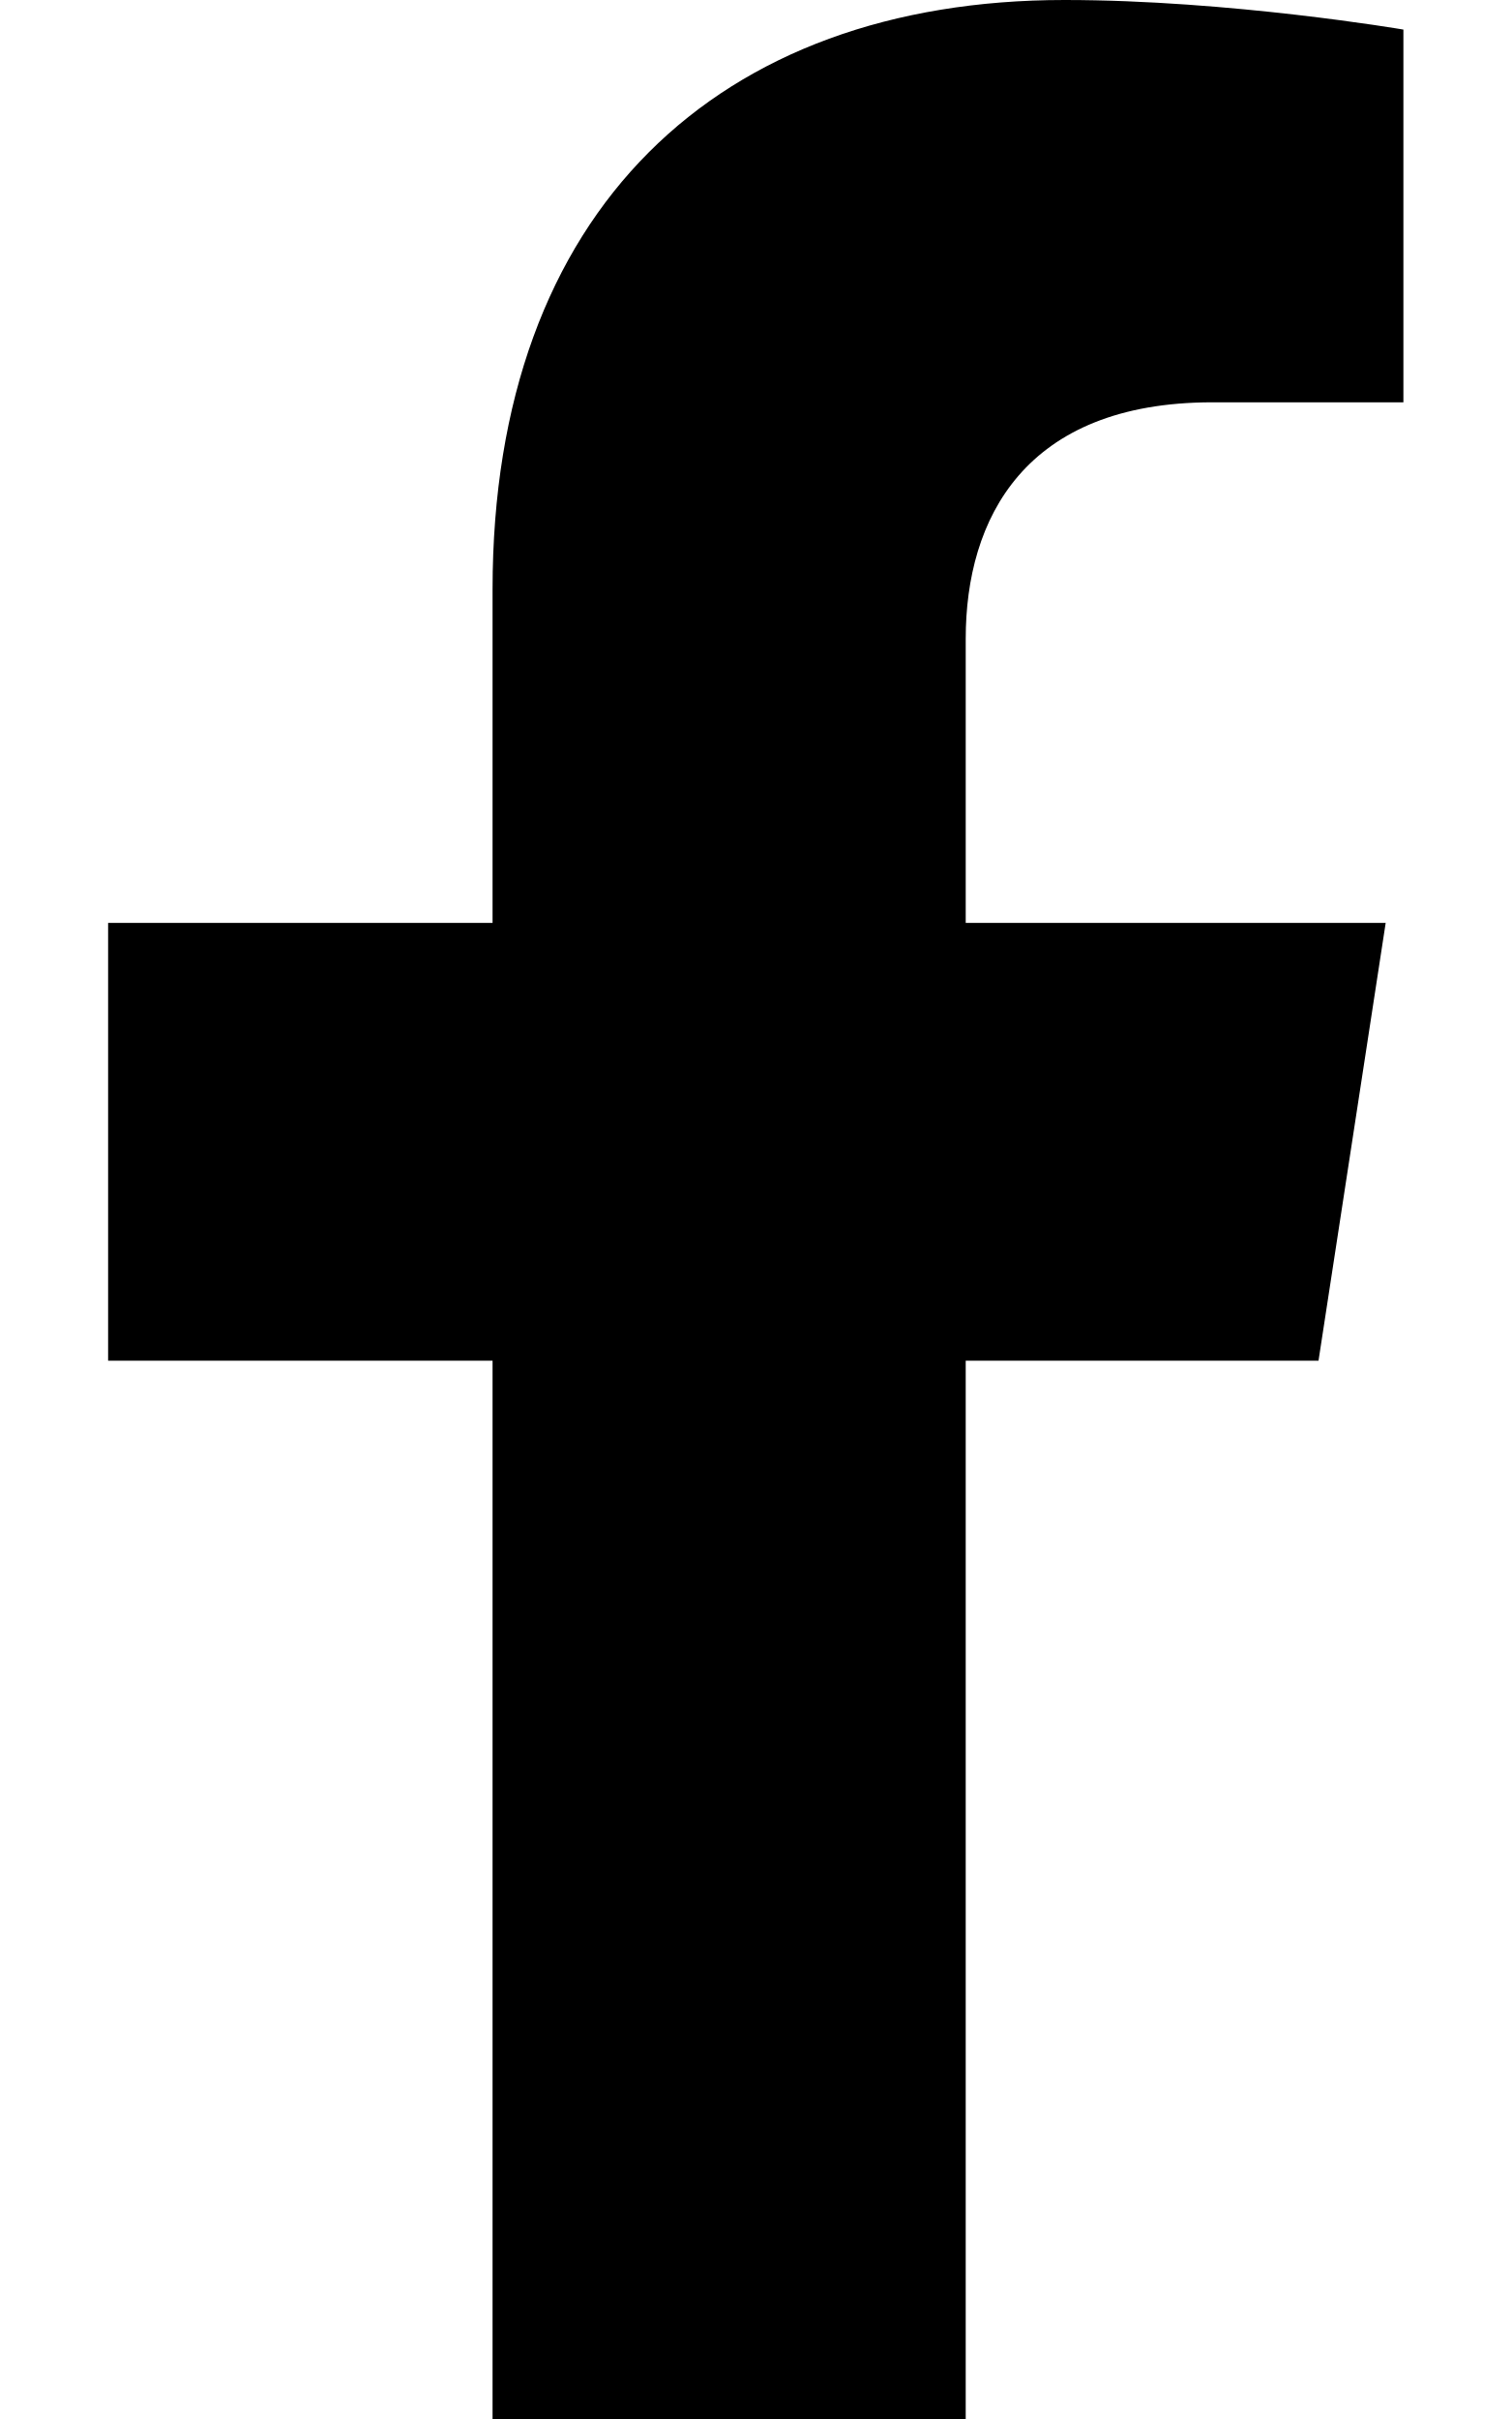
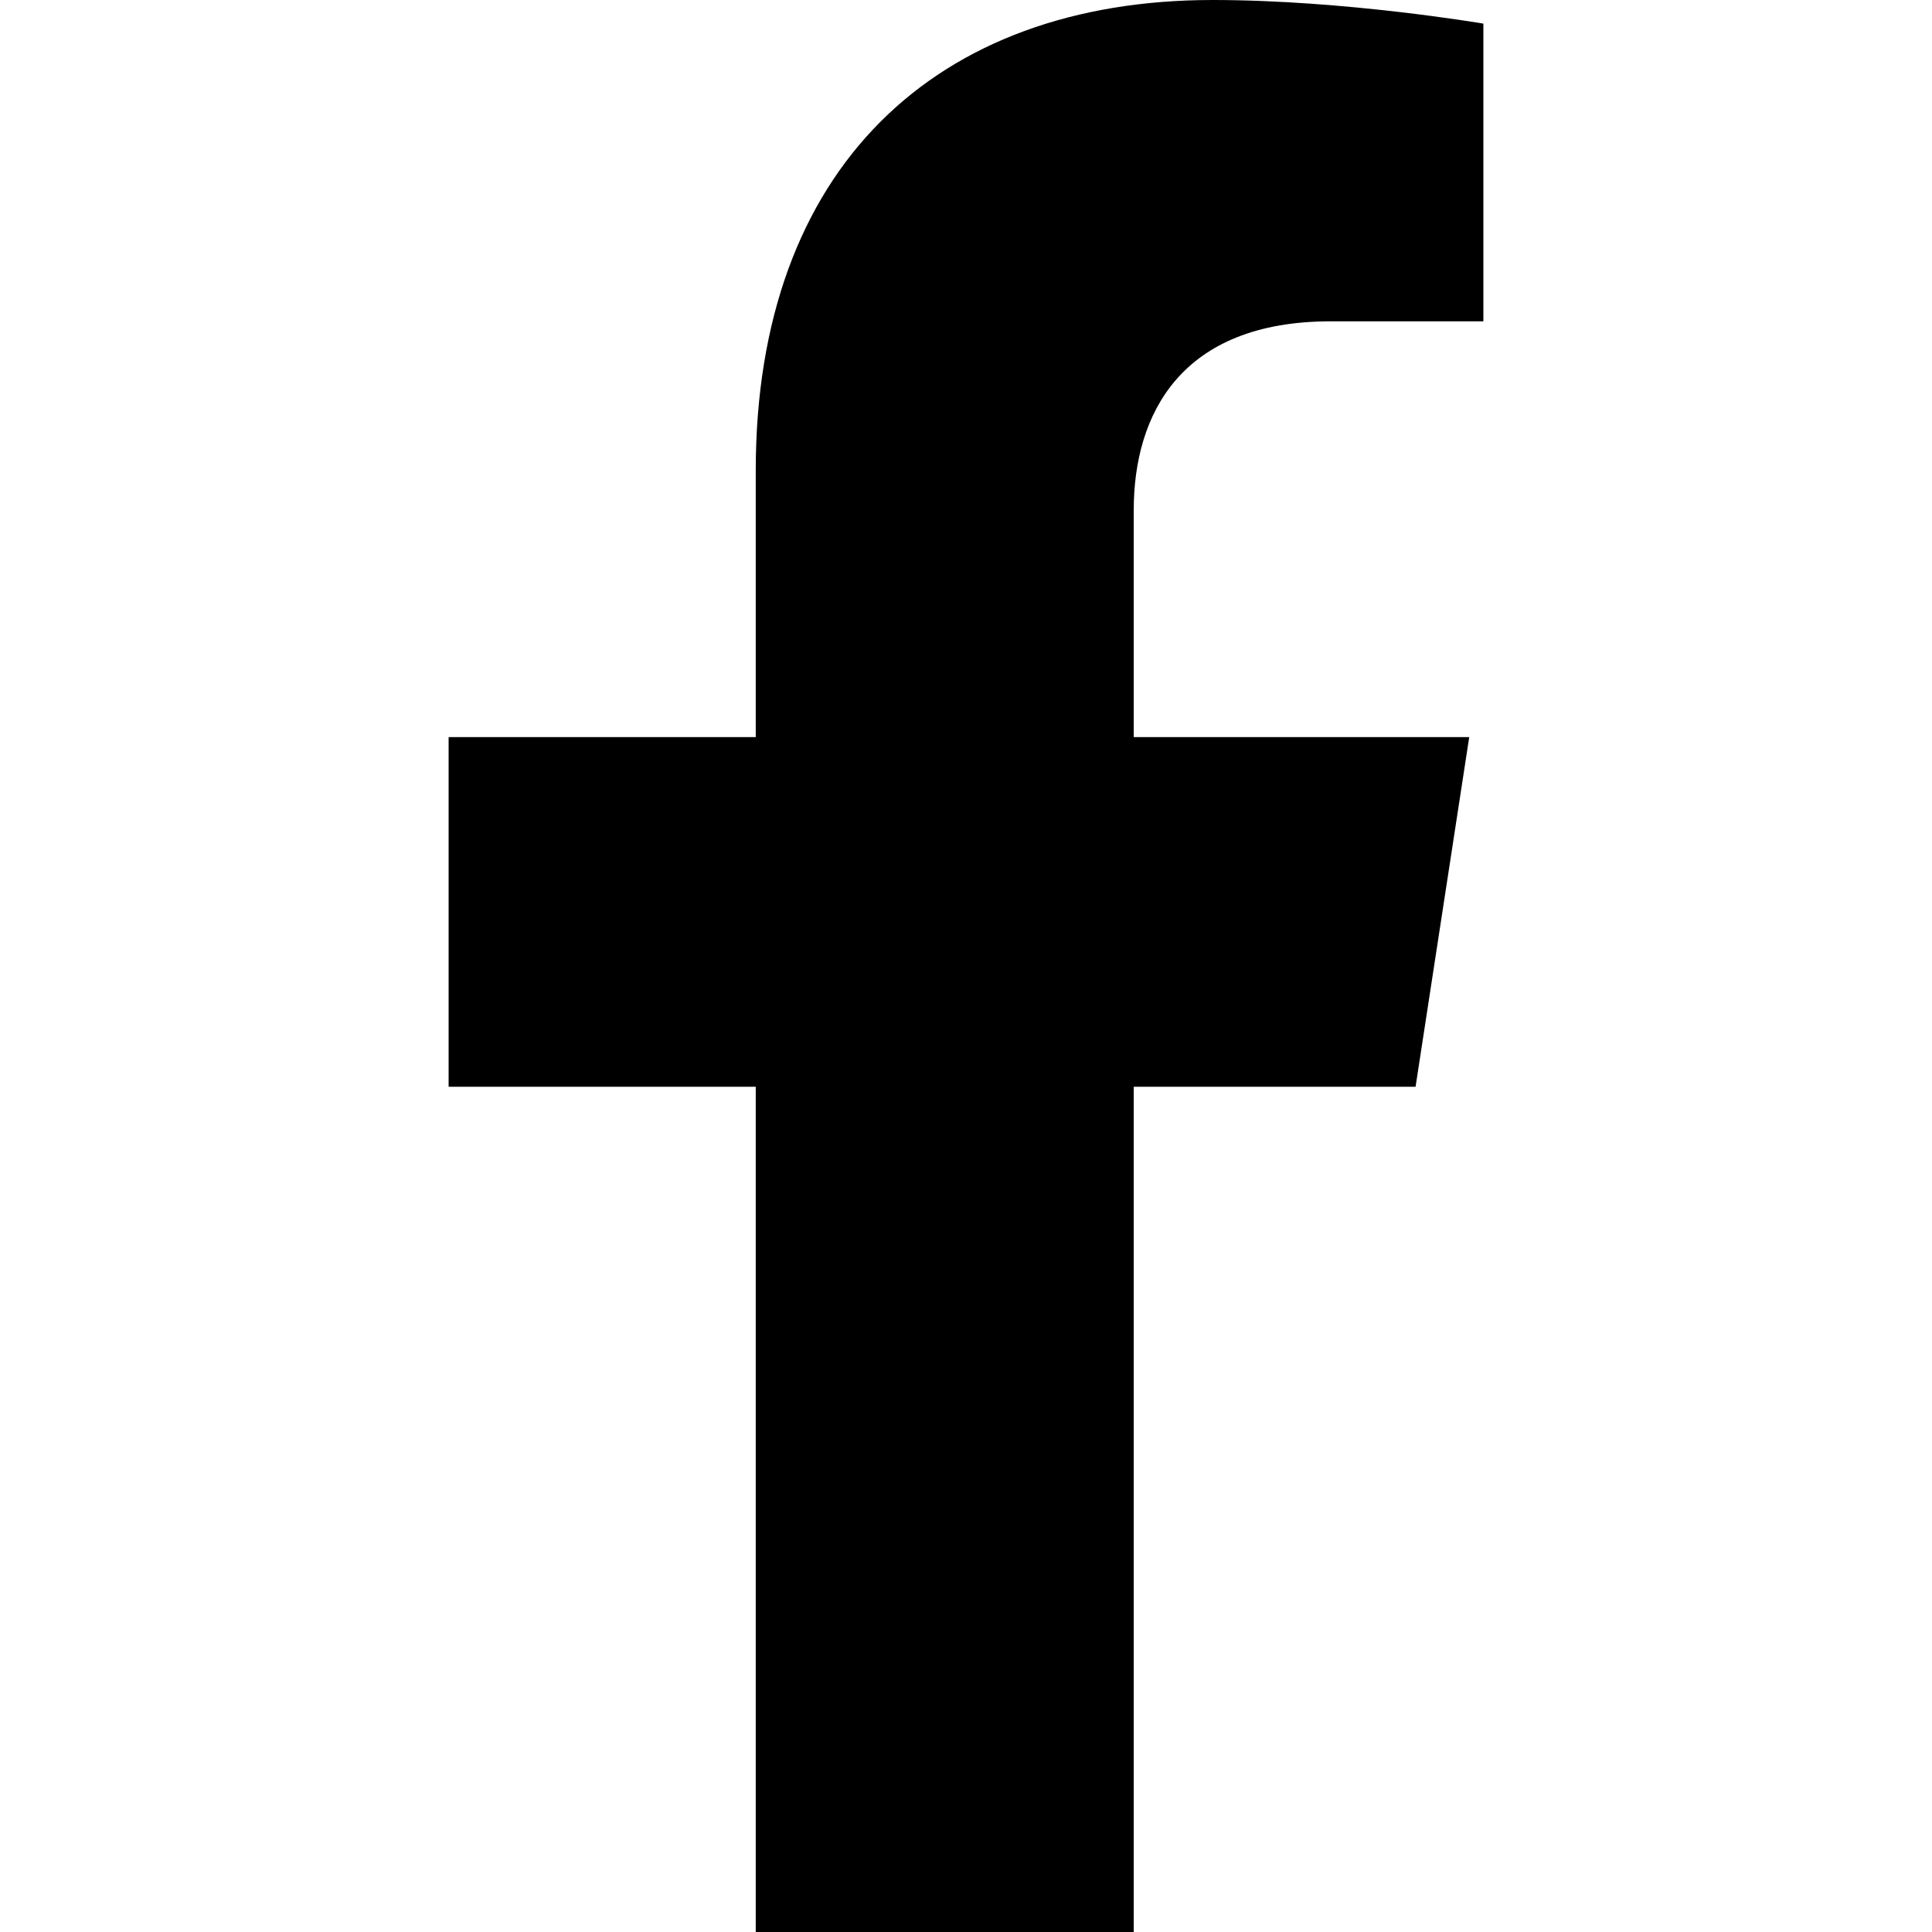
- <svg xmlns="http://www.w3.org/2000/svg" viewBox="0 0 320 512">
+ <svg xmlns="http://www.w3.org/2000/svg" viewBox="0 0 320 512" width="20" height="20">
  <path d="M279.14 288l14.22-92.66h-88.91v-60.13c0-25.35 12.42-50.06 52.24-50.06h40.42V6.26S260.43 0 225.36 0c-73.22 0-121.08 44.38-121.08 124.72v70.62H22.89V288h81.39v224h100.17V288z" />
</svg>
